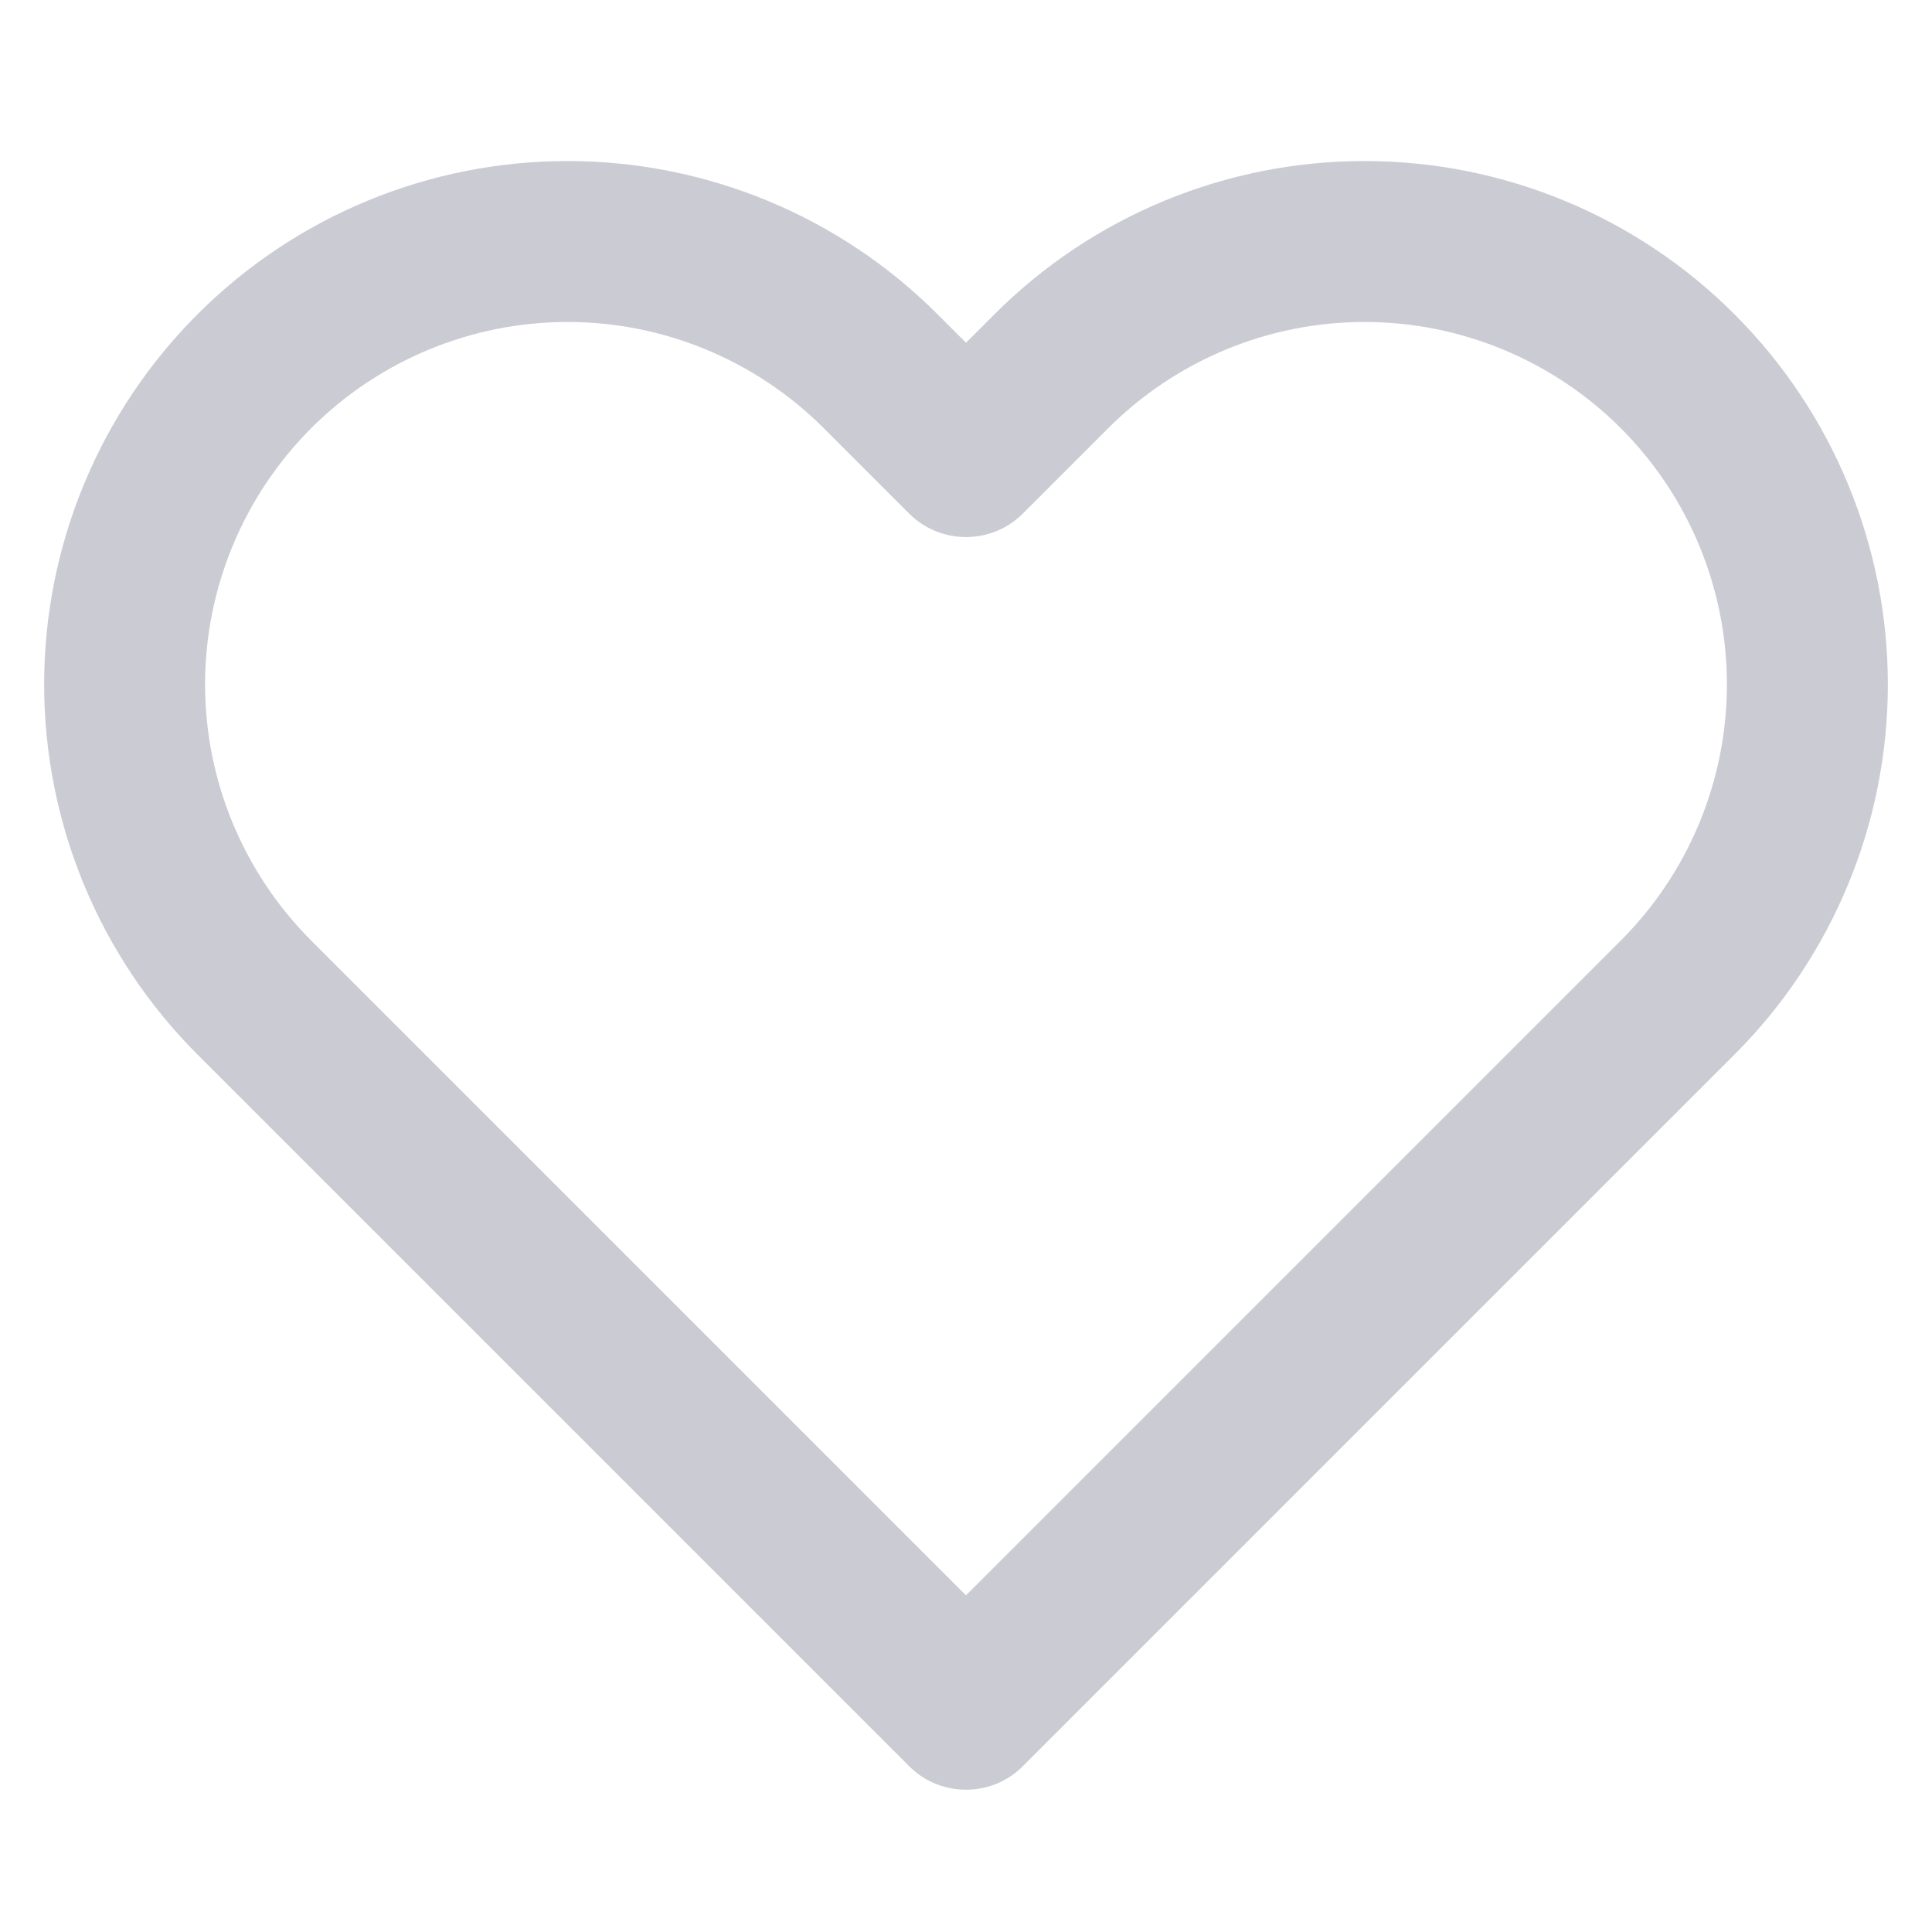
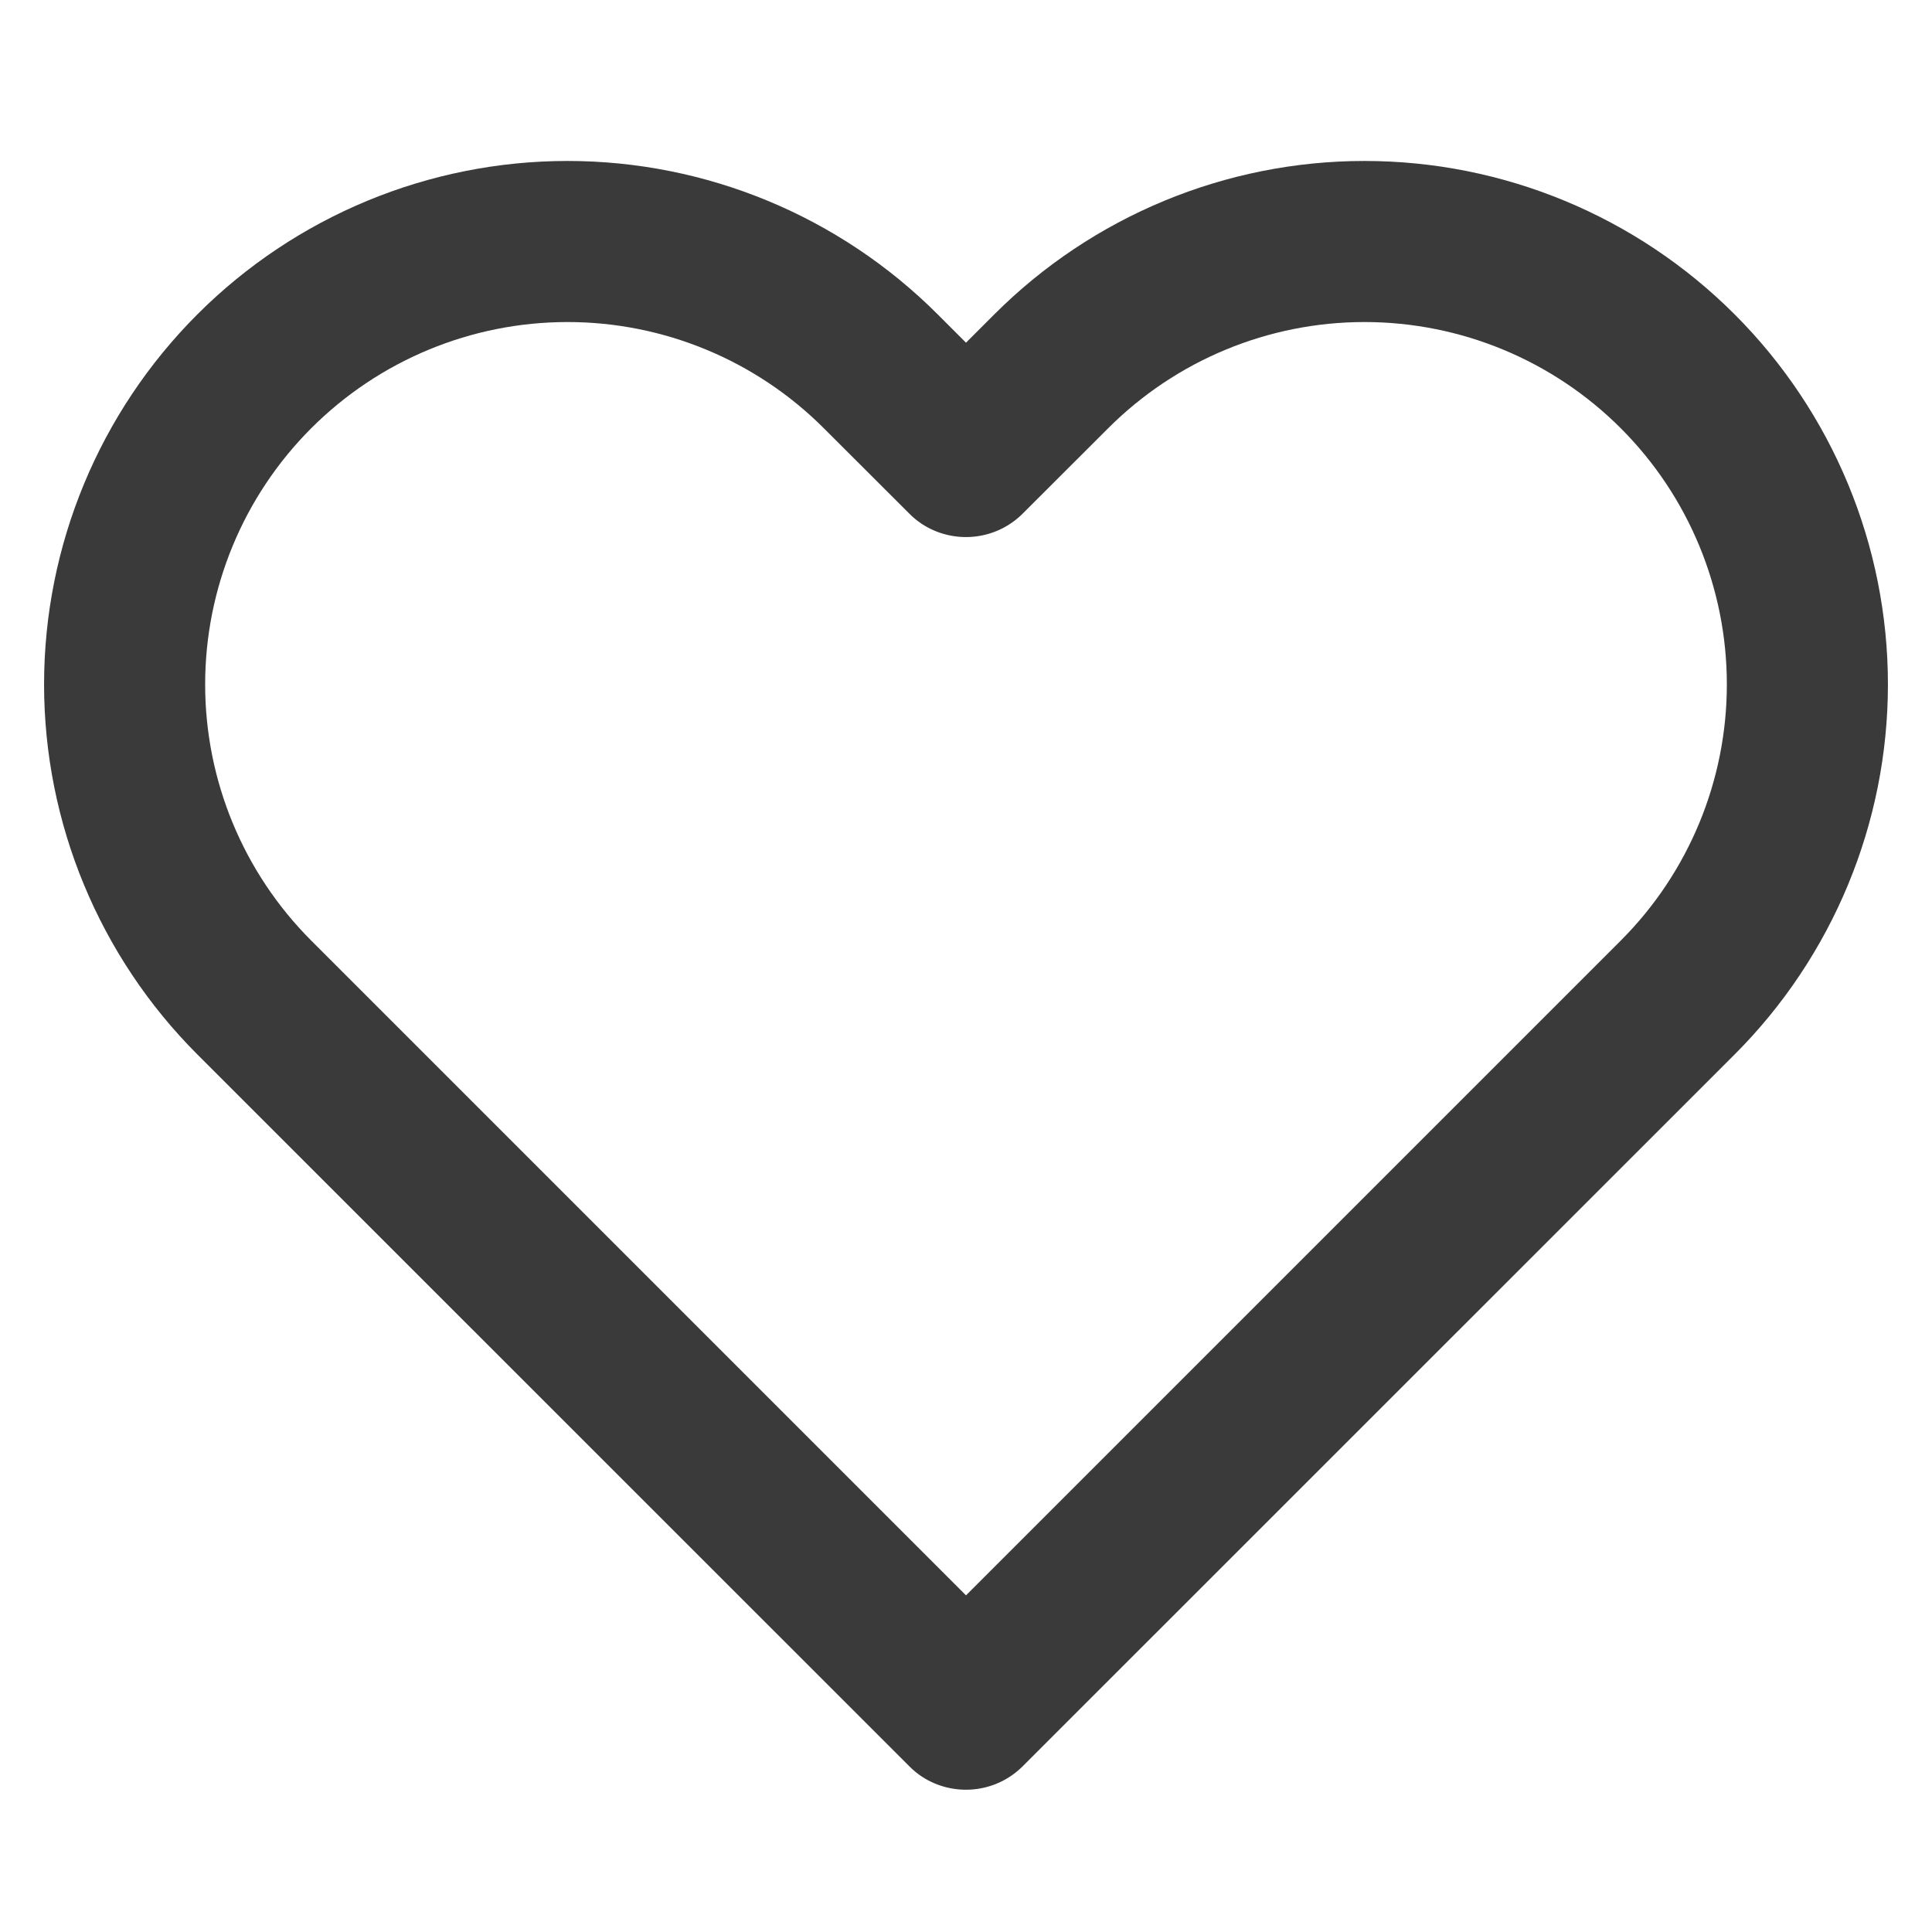
- <svg xmlns="http://www.w3.org/2000/svg" width="20" height="20" viewBox="0 0 20 20" fill="none">
+ <svg xmlns="http://www.w3.org/2000/svg" width="16" height="16" viewBox="0 0 16 16" fill="none">
  <g id="Outline 24px / heart">
-     <path id="Vector" fill-rule="evenodd" clip-rule="evenodd" d="M5.875 1.667C4.438 1.667 3.06 2.237 2.044 3.254C1.028 4.27 0.457 5.648 0.457 7.085C0.457 8.522 1.028 9.9 2.044 10.916L9.411 18.283C9.451 18.323 9.495 18.359 9.541 18.39C9.865 18.603 10.305 18.568 10.589 18.283L17.956 10.916C18.972 9.9 19.543 8.522 19.543 7.085C19.543 5.648 18.972 4.27 17.956 3.254C16.94 2.237 15.562 1.667 14.125 1.667C12.688 1.667 11.31 2.237 10.294 3.254L10 3.548L9.706 3.254C8.69 2.237 7.312 1.667 5.875 1.667ZM10.589 5.316C10.305 5.6 9.865 5.636 9.541 5.422C9.495 5.392 9.451 5.356 9.411 5.316L8.527 4.432C7.824 3.729 6.87 3.333 5.875 3.333C4.88 3.333 3.926 3.729 3.222 4.432C2.519 5.136 2.123 6.09 2.123 7.085C2.123 8.08 2.519 9.034 3.222 9.737L10 16.515L16.778 9.737C17.481 9.034 17.877 8.08 17.877 7.085C17.877 6.09 17.481 5.136 16.778 4.432C16.074 3.729 15.12 3.333 14.125 3.333C13.13 3.333 12.176 3.729 11.473 4.432L10.589 5.316Z" fill="#CBCBD4" />
+     <path id="Vector" fill-rule="evenodd" clip-rule="evenodd" d="M4.7 1.333C3.55 1.333 2.448 1.79 1.635 2.603C0.822 3.416 0.365 4.518 0.365 5.668C0.365 6.817 0.822 7.92 1.635 8.733L7.529 14.626C7.561 14.659 7.596 14.687 7.633 14.712C7.892 14.883 8.244 14.854 8.471 14.626L14.365 8.733C15.178 7.92 15.635 6.817 15.635 5.668C15.635 4.518 15.178 3.416 14.365 2.603C13.552 1.79 12.45 1.333 11.3 1.333C10.151 1.333 9.048 1.79 8.235 2.603L8 2.838L7.765 2.603C6.952 1.79 5.849 1.333 4.7 1.333ZM8.471 4.252C8.244 4.48 7.892 4.509 7.633 4.338C7.596 4.313 7.561 4.285 7.529 4.252L6.822 3.546C6.259 2.983 5.496 2.667 4.7 2.667C3.904 2.667 3.141 2.983 2.578 3.546C2.015 4.109 1.699 4.872 1.699 5.668C1.699 6.464 2.015 7.227 2.578 7.79L8 13.212L13.422 7.79C13.985 7.227 14.301 6.464 14.301 5.668C14.301 4.872 13.985 4.109 13.422 3.546C12.859 2.983 12.096 2.667 11.3 2.667C10.504 2.667 9.741 2.983 9.178 3.546L8.471 4.252Z" fill="#3A3A3A" />
  </g>
</svg>
